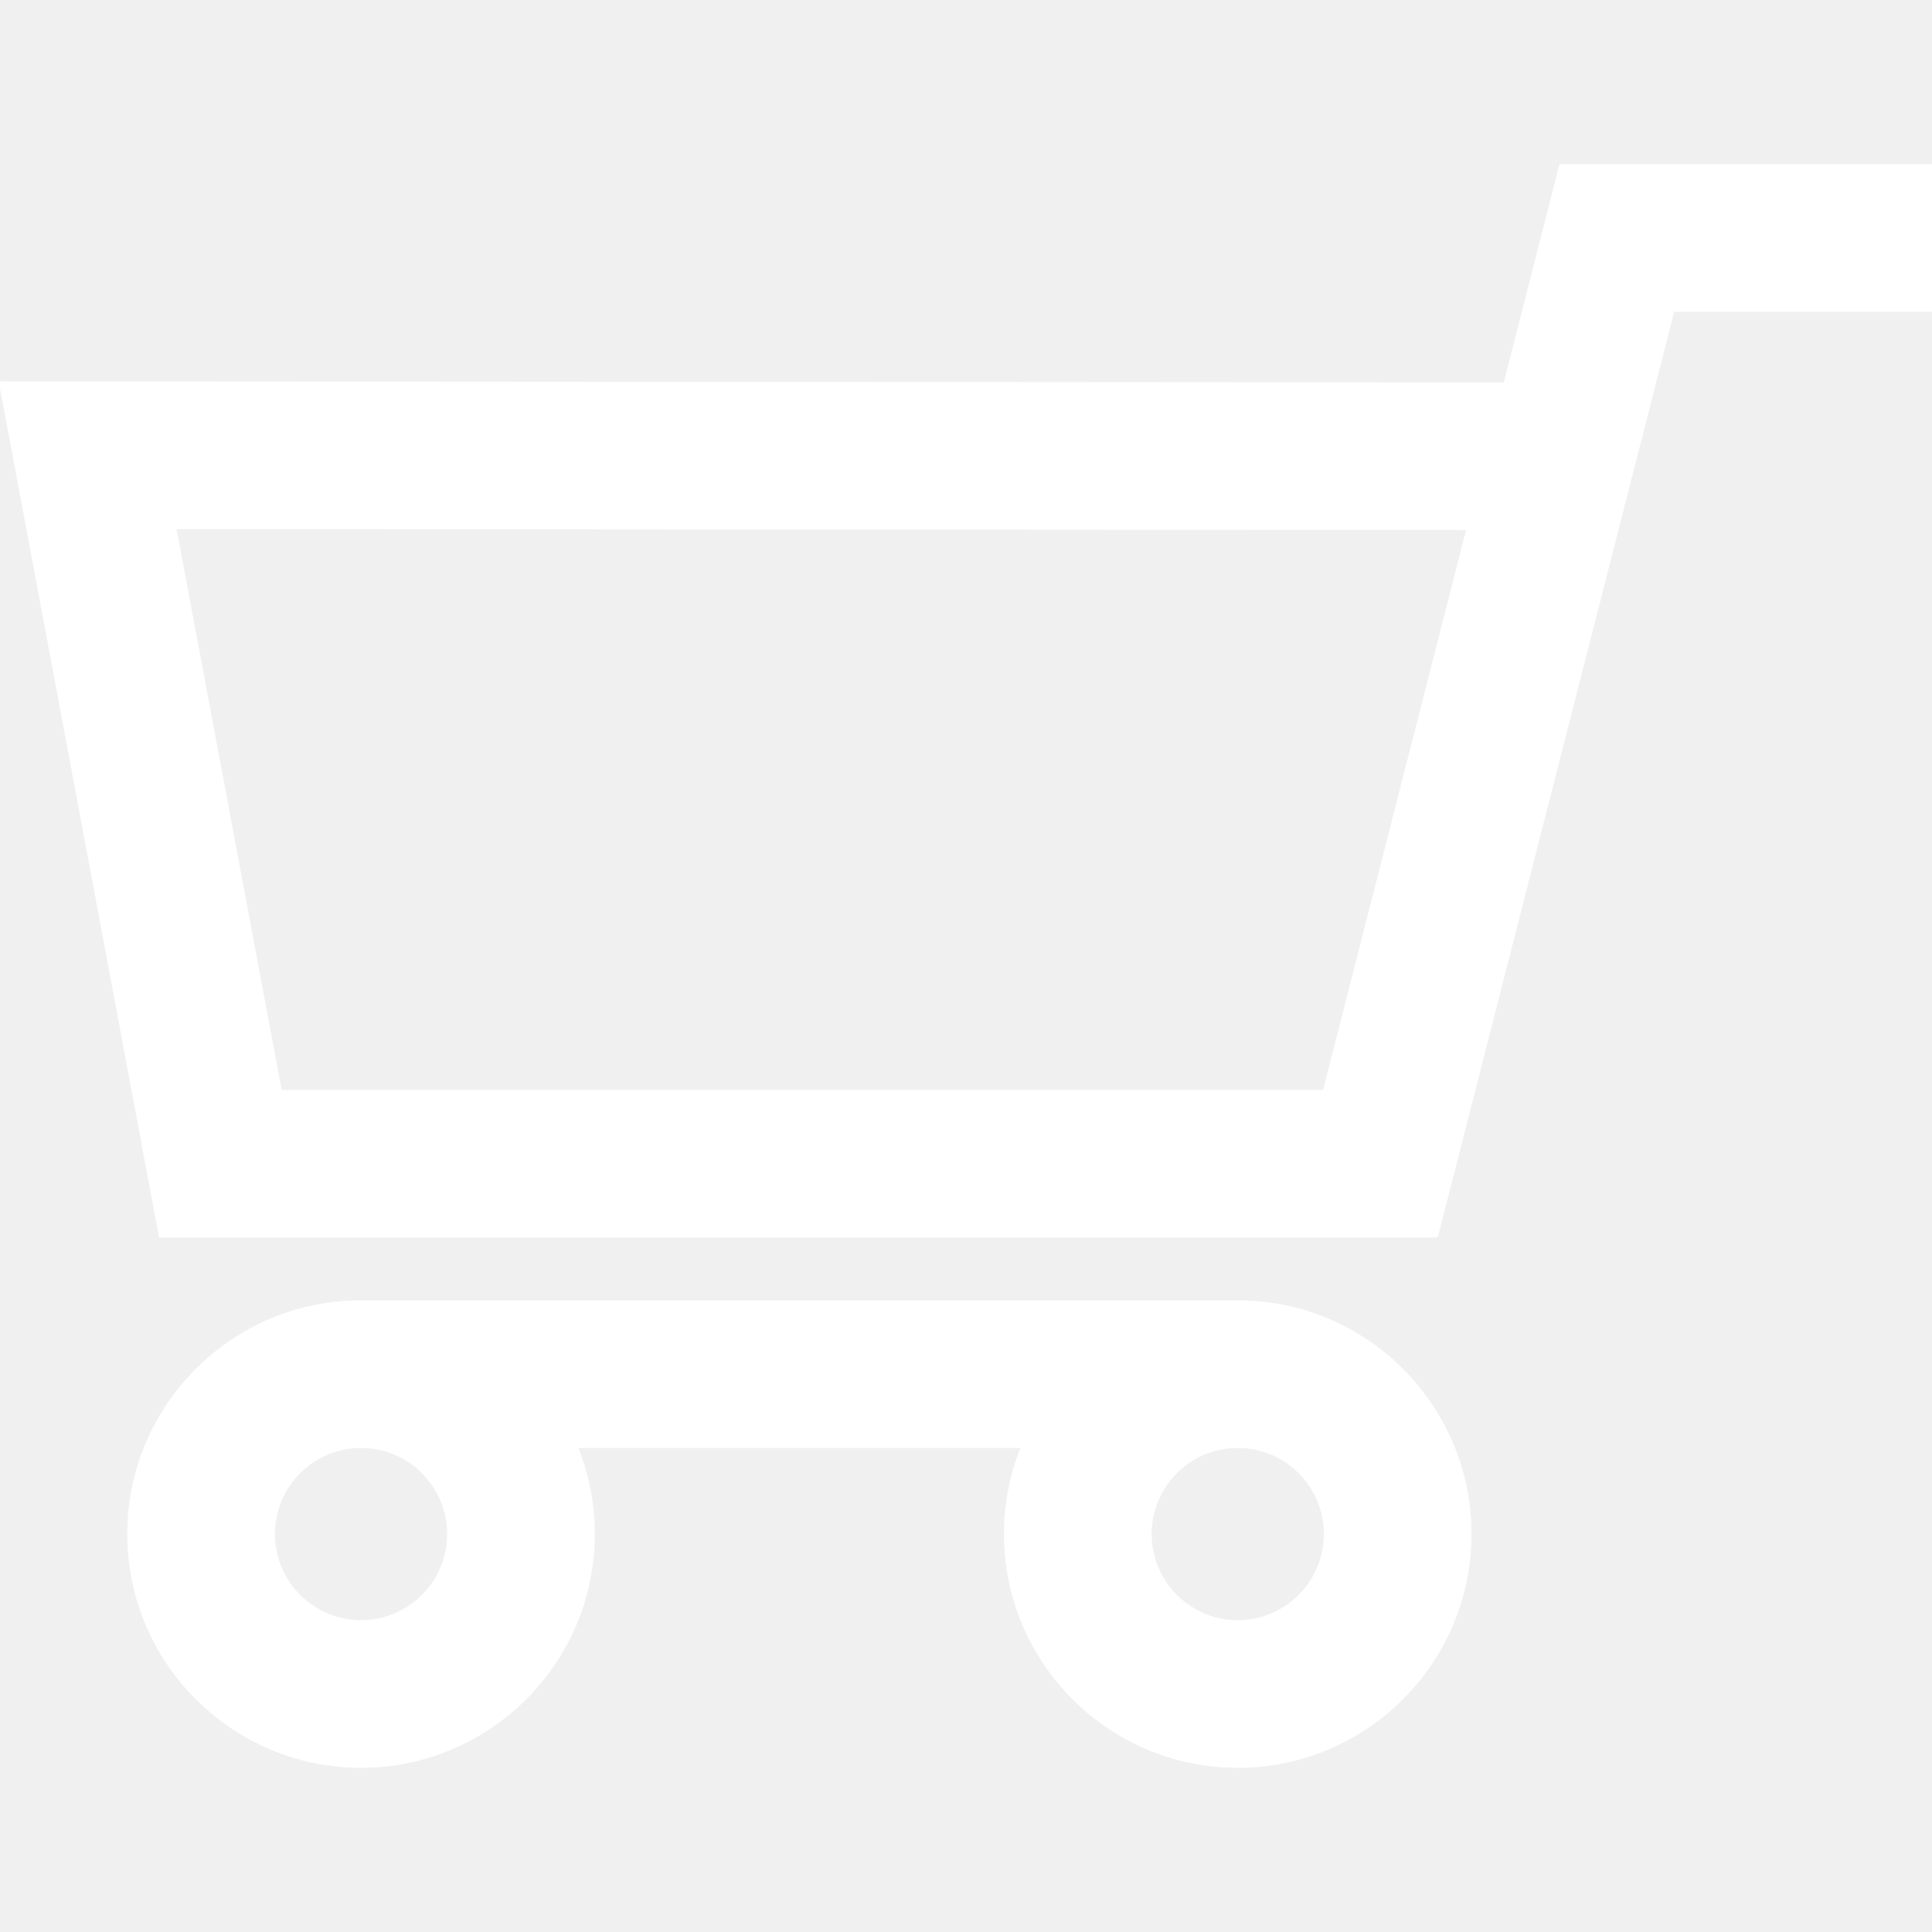
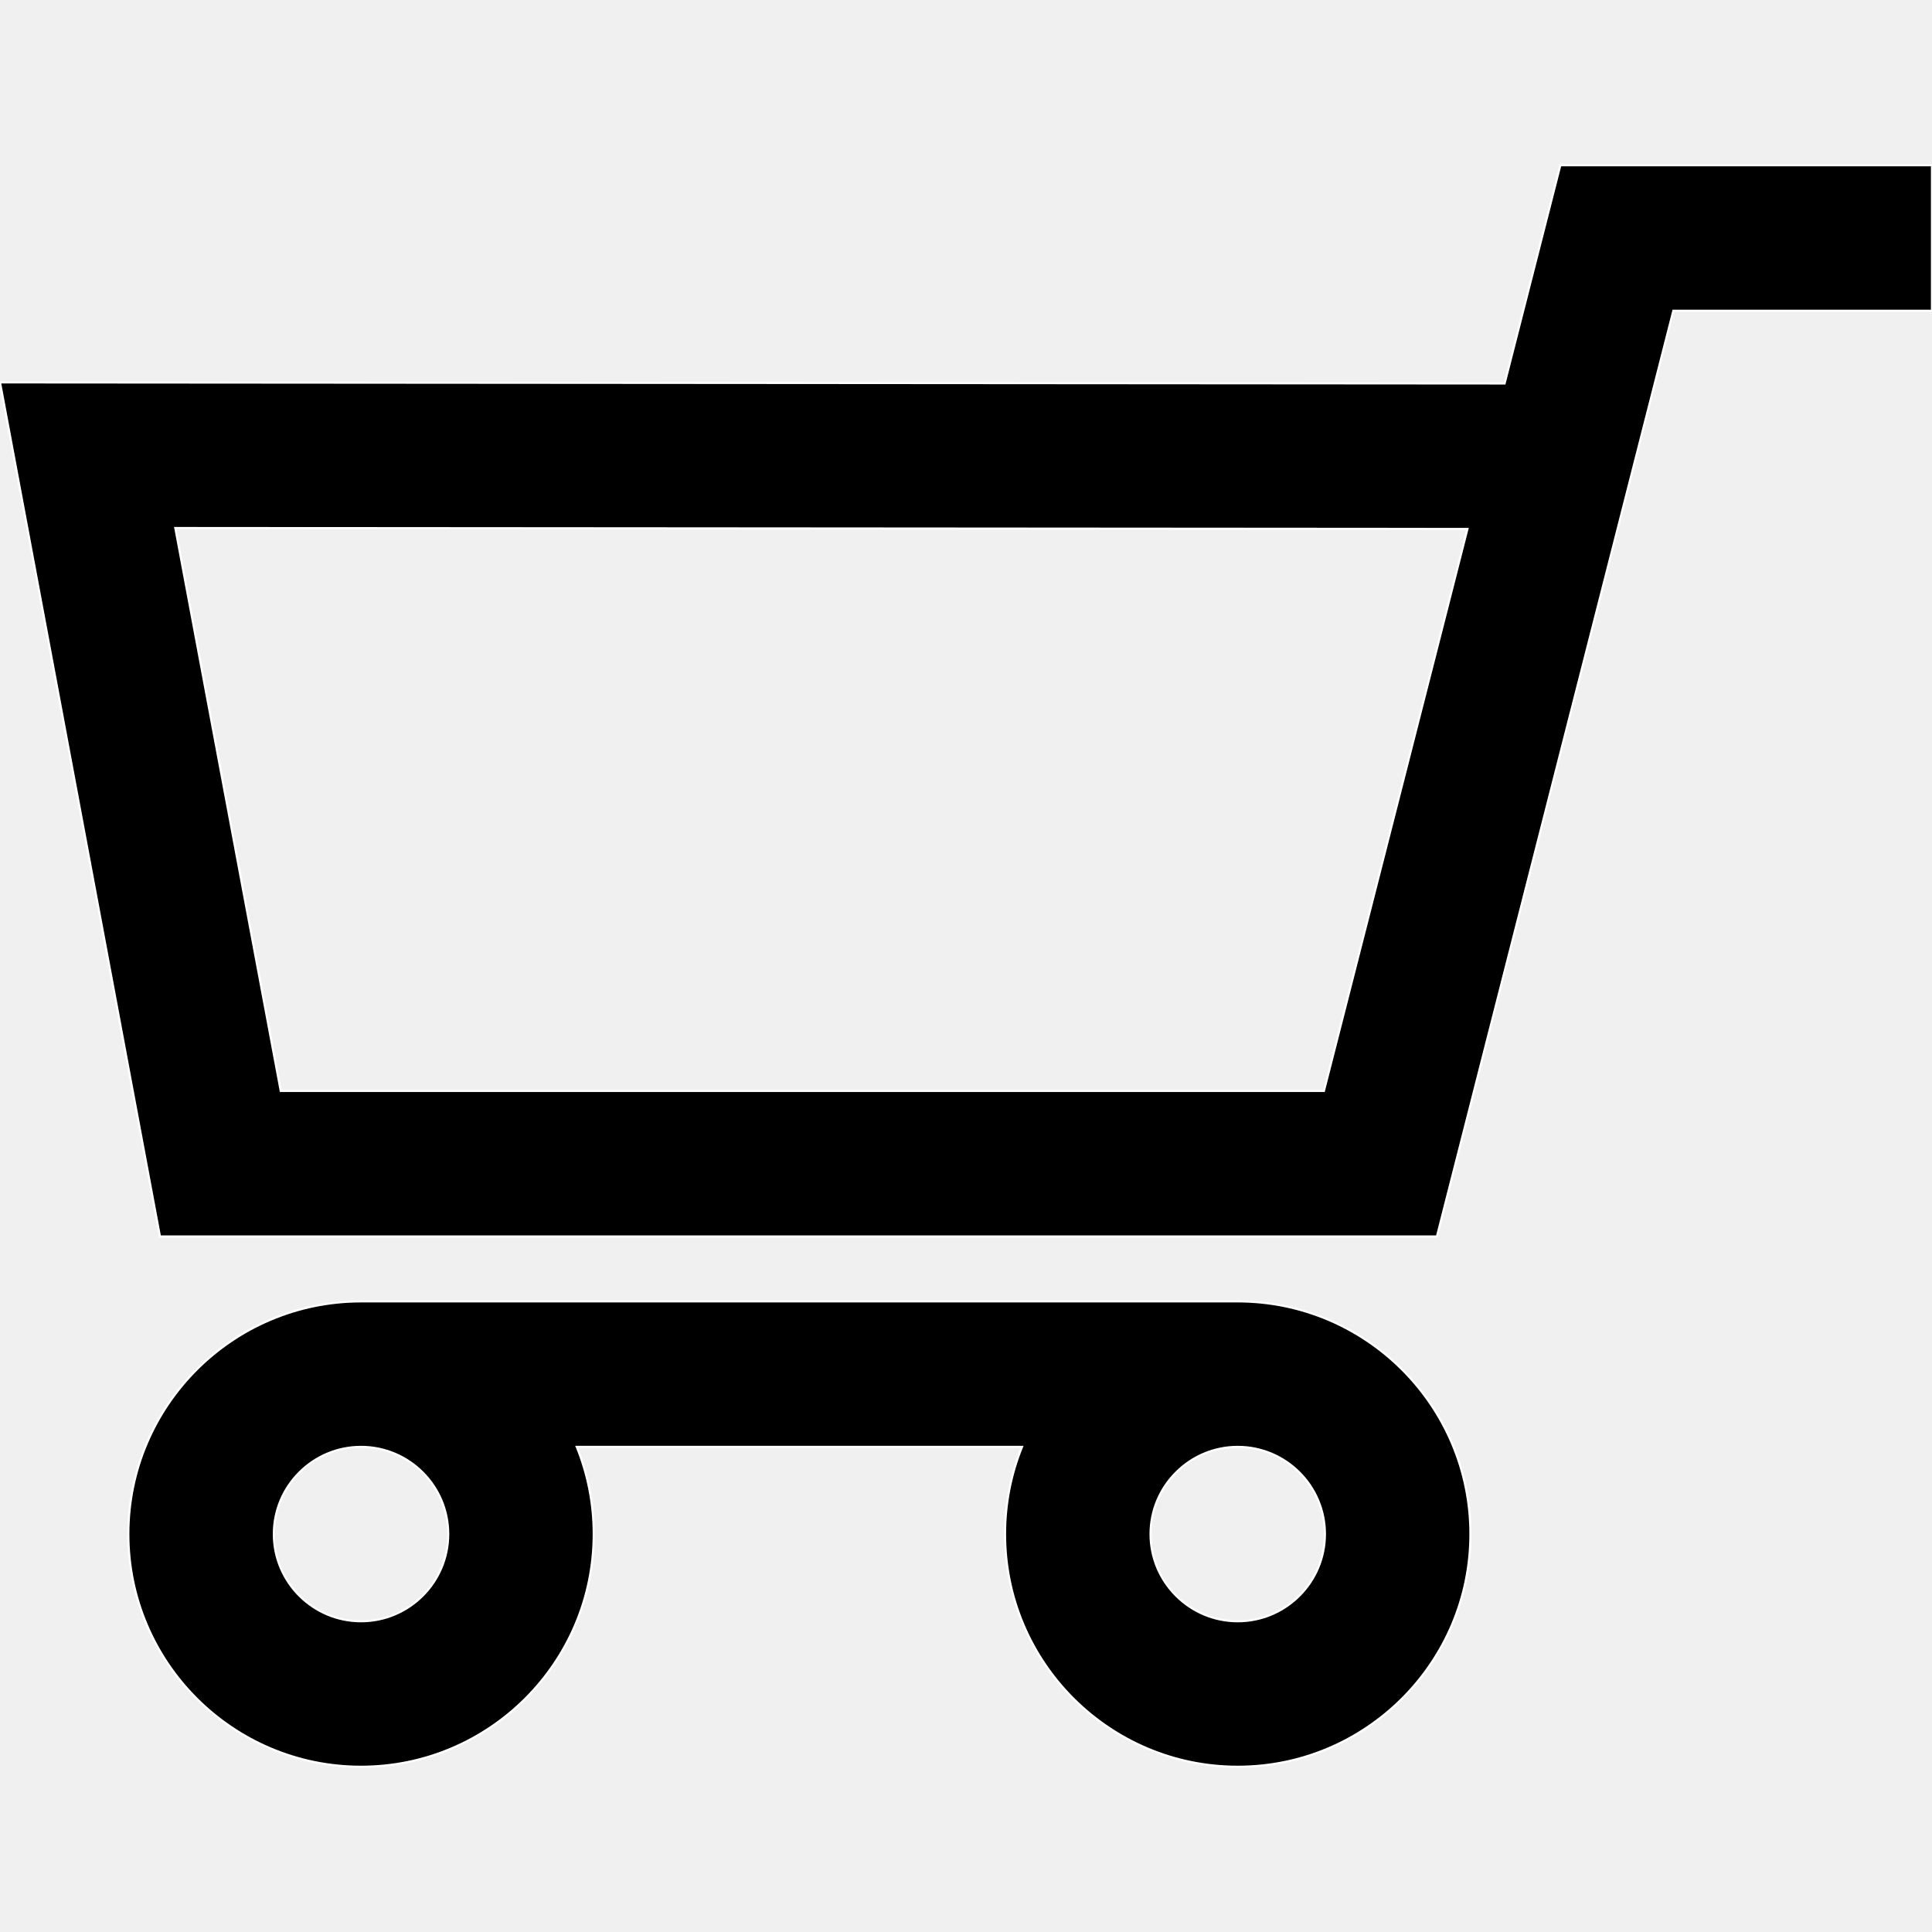
- <svg xmlns="http://www.w3.org/2000/svg" fill="#ffffff" version="1.1" id="Capa_1" width="800px" height="800px" viewBox="0 0 902.86 902.86" xml:space="preserve" stroke="#ffffff">
+ <svg xmlns="http://www.w3.org/2000/svg" fill="#000000" version="1.1" id="Capa_1" width="800px" height="800px" viewBox="0 0 902.86 902.86" xml:space="preserve" stroke="#ffffff">
  <g id="SVGRepo_bgCarrier" stroke-width="0" />
  <g id="SVGRepo_tracerCarrier" stroke-linecap="round" stroke-linejoin="round" />
  <g id="SVGRepo_iconCarrier">
    <g>
      <g>
        <path d="M671.504,577.829l110.485-432.609H902.86v-68H729.174L703.128,179.2L0,178.697l74.753,399.129h596.751V577.829z M685.766,247.188l-67.077,262.64H131.199L81.928,246.756L685.766,247.188z" />
        <path d="M578.418,825.641c59.961,0,108.743-48.783,108.743-108.744s-48.782-108.742-108.743-108.742H168.717 c-59.961,0-108.744,48.781-108.744,108.742s48.782,108.744,108.744,108.744c59.962,0,108.743-48.783,108.743-108.744 c0-14.4-2.821-28.152-7.927-40.742h208.069c-5.107,12.59-7.928,26.342-7.928,40.742 C469.675,776.858,518.457,825.641,578.418,825.641z M209.46,716.897c0,22.467-18.277,40.744-40.743,40.744 c-22.466,0-40.744-18.277-40.744-40.744c0-22.465,18.277-40.742,40.744-40.742C191.183,676.155,209.46,694.432,209.46,716.897z M619.162,716.897c0,22.467-18.277,40.744-40.743,40.744s-40.743-18.277-40.743-40.744c0-22.465,18.277-40.742,40.743-40.742 S619.162,694.432,619.162,716.897z" />
      </g>
    </g>
  </g>
</svg>
